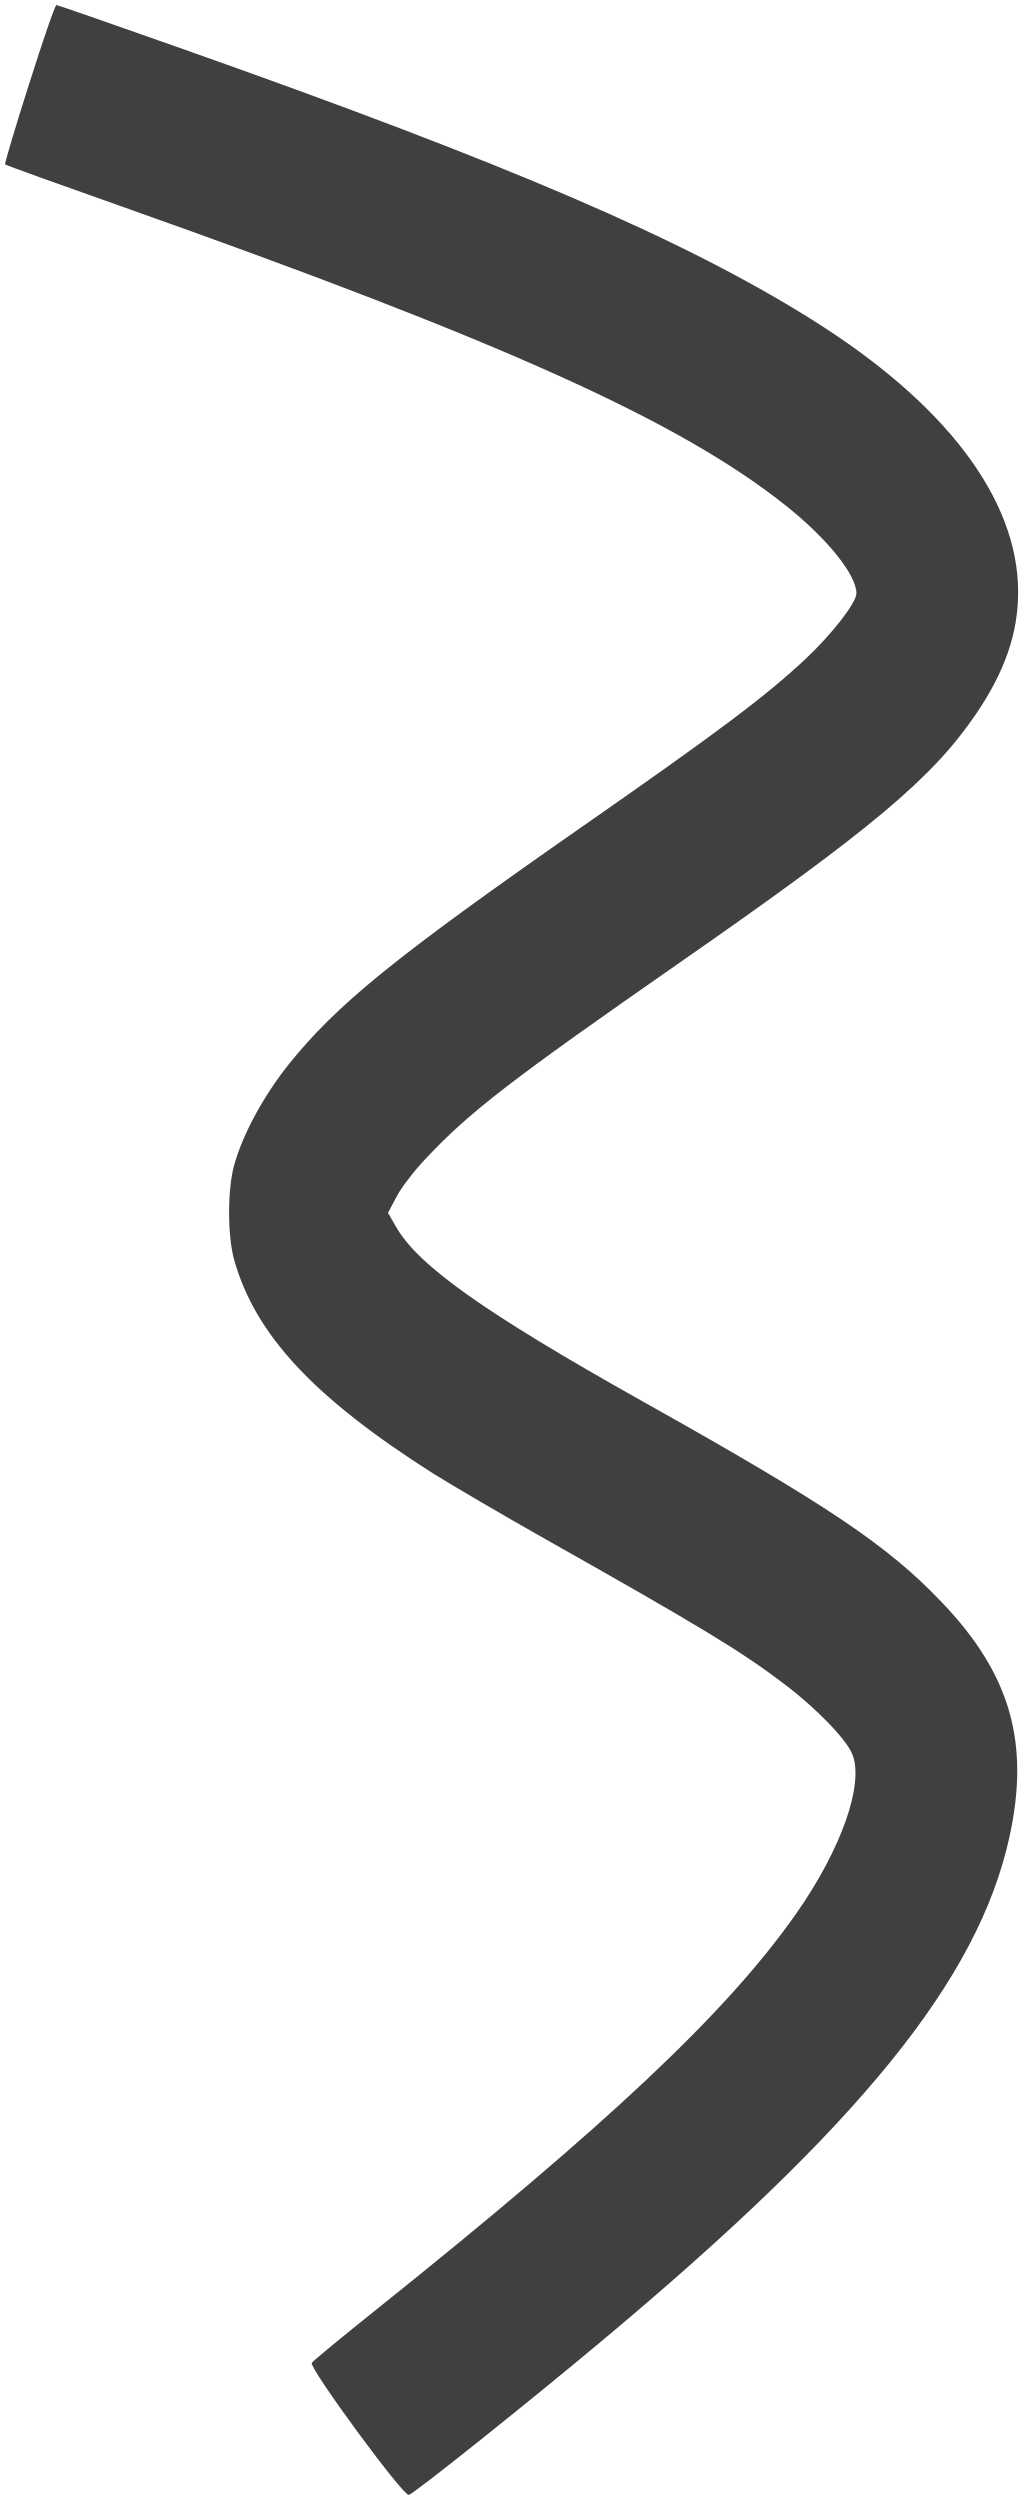
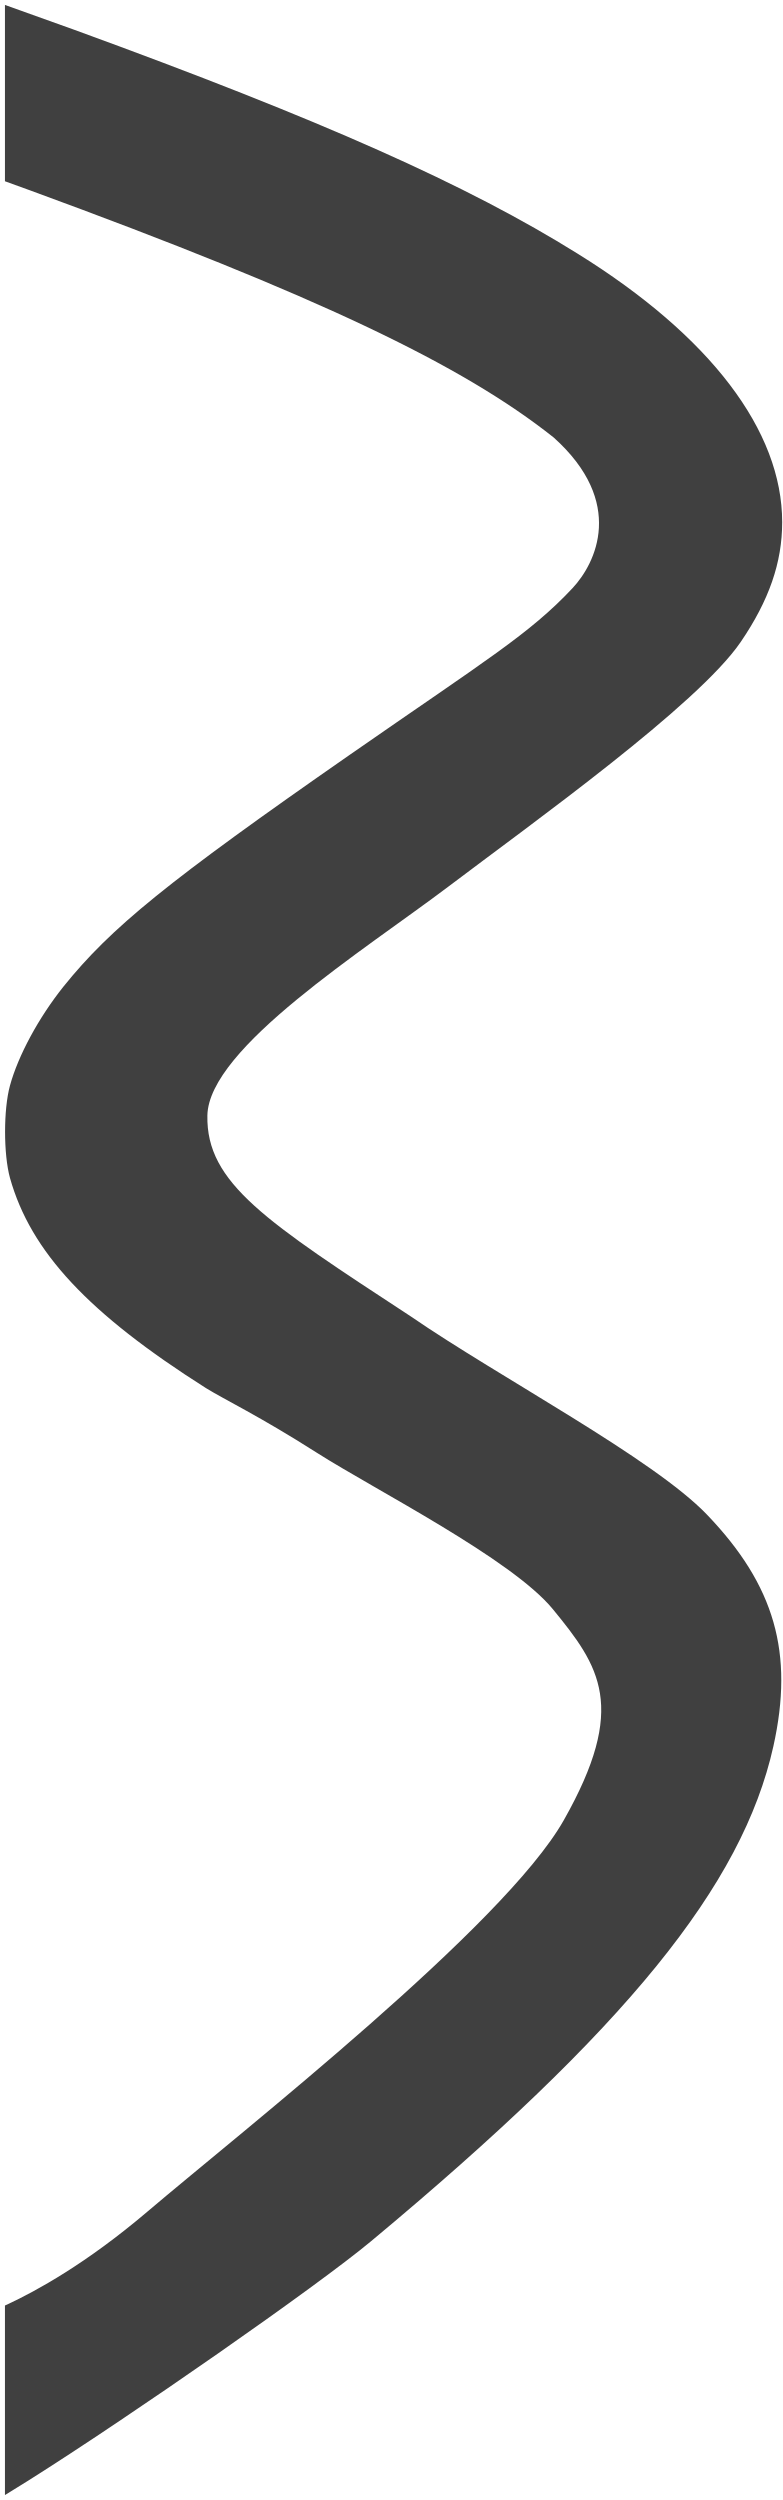
- <svg xmlns="http://www.w3.org/2000/svg" width="203" height="496" overflow="hidden">
+ <svg xmlns="http://www.w3.org/2000/svg" width="158" height="505" overflow="hidden">
  <defs>
    <clipPath id="clip0">
-       <path d="M64 112 267 112 267 608 64 608Z" fill-rule="evenodd" clip-rule="evenodd" />
+       <rect x="583" y="124" width="158" height="505" />
    </clipPath>
  </defs>
-   <g clip-path="url(#clip0)" transform="translate(-64 -112)">
-     <path d="M69.76 128.71C67.01 137.318 64.89 144.48 65.004 144.601 65.119 144.781 75.547 148.513 88.152 152.968 163.669 179.693 198.849 195.523 219.991 212.377 228.127 218.878 233.914 226.041 233.914 229.713 233.914 231.579 229.044 237.839 223.773 242.774 215.808 250.238 206.469 257.221 178.91 276.422 142.068 302.124 130.781 311.333 121.212 323.251 116.227 329.511 112.102 337.156 110.44 343.235 109.123 348.051 109.123 357.079 110.44 361.895 114.623 376.822 126.254 389.282 149.918 404.33 153.699 406.678 163.726 412.577 172.263 417.392 202.974 434.727 211.053 439.603 219.59 446.104 225.835 450.799 231.966 457.119 233.112 460.068 235.461 465.967 230.935 478.848 221.996 491.609 208.245 511.232 184.868 533.262 138.057 570.701 131.526 575.938 126.025 580.453 125.853 580.814 125.28 581.777 144.016 607.298 145.105 606.997 146.136 606.757 168.596 588.819 183.207 576.6 234.602 533.683 257.979 504.791 264.224 476.681 268.406 457.841 264.51 444.177 250.874 429.912 240.102 418.596 228.299 410.65 191.228 389.884 159.945 372.308 146.766 362.978 142.469 355.213L140.979 352.625 142.641 349.495C143.5 347.75 146.193 344.258 148.543 341.791 157.252 332.521 165.502 326.201 198.791 303.027 237.123 276.362 248.983 266.37 257.635 253.669 263.364 245.242 266 237.598 266 229.472 266 210.993 251.561 191.912 224.804 175.239 199.479 159.408 165.158 144.661 100.471 121.788 86.834 116.973 75.432 113 75.203 113 74.917 113 72.51 120.042 69.76 128.71Z" fill="#404040" fill-rule="evenodd" />
+   <g clip-path="url(#clip0)" transform="translate(-583 -124)">
+     <path d="M584 125 597.957 129.999C648.345 148.366 677.471 161.391 699.691 175.247 726.522 191.924 741 211.009 741 229.493 741 237.621 738.357 245.267 732.612 253.696 723.936 266.4 690.727 290.124 673.608 303.066 656.488 316.007 625.153 335.686 624.89 349.333 624.627 362.981 636.742 370.757 666.024 389.944 683.751 402.147 715.031 418.663 725.832 429.982 739.506 444.251 743.413 457.918 739.219 476.763 732.956 504.879 709.516 533.779 657.98 576.706 646.993 585.872 609.427 612.027 588.643 625.125L584 628 584 589.712 584.522 589.479C590.373 586.739 600.423 581.245 612.708 570.806 632.362 554.103 684.826 512.978 696.876 491.694 709.872 468.739 704.129 460.599 694.685 449.064 686.374 438.912 658.688 424.904 647.007 417.459 635.326 410.014 628.392 406.742 624.6 404.394 600.872 389.342 589.209 376.879 585.015 361.948 583.694 357.131 583.694 348.1 585.015 343.284 586.681 337.203 590.818 329.557 595.816 323.295 605.411 311.374 616.729 302.163 653.672 276.454 681.306 257.248 689.977 252.066 698.657 242.799 703.354 237.784 709.411 225.479 694.865 212.394 676.315 197.643 646.988 183.676 589.218 162.507L584 160.615 584 125Z" fill="#404040" fill-rule="evenodd" />
  </g>
</svg>
